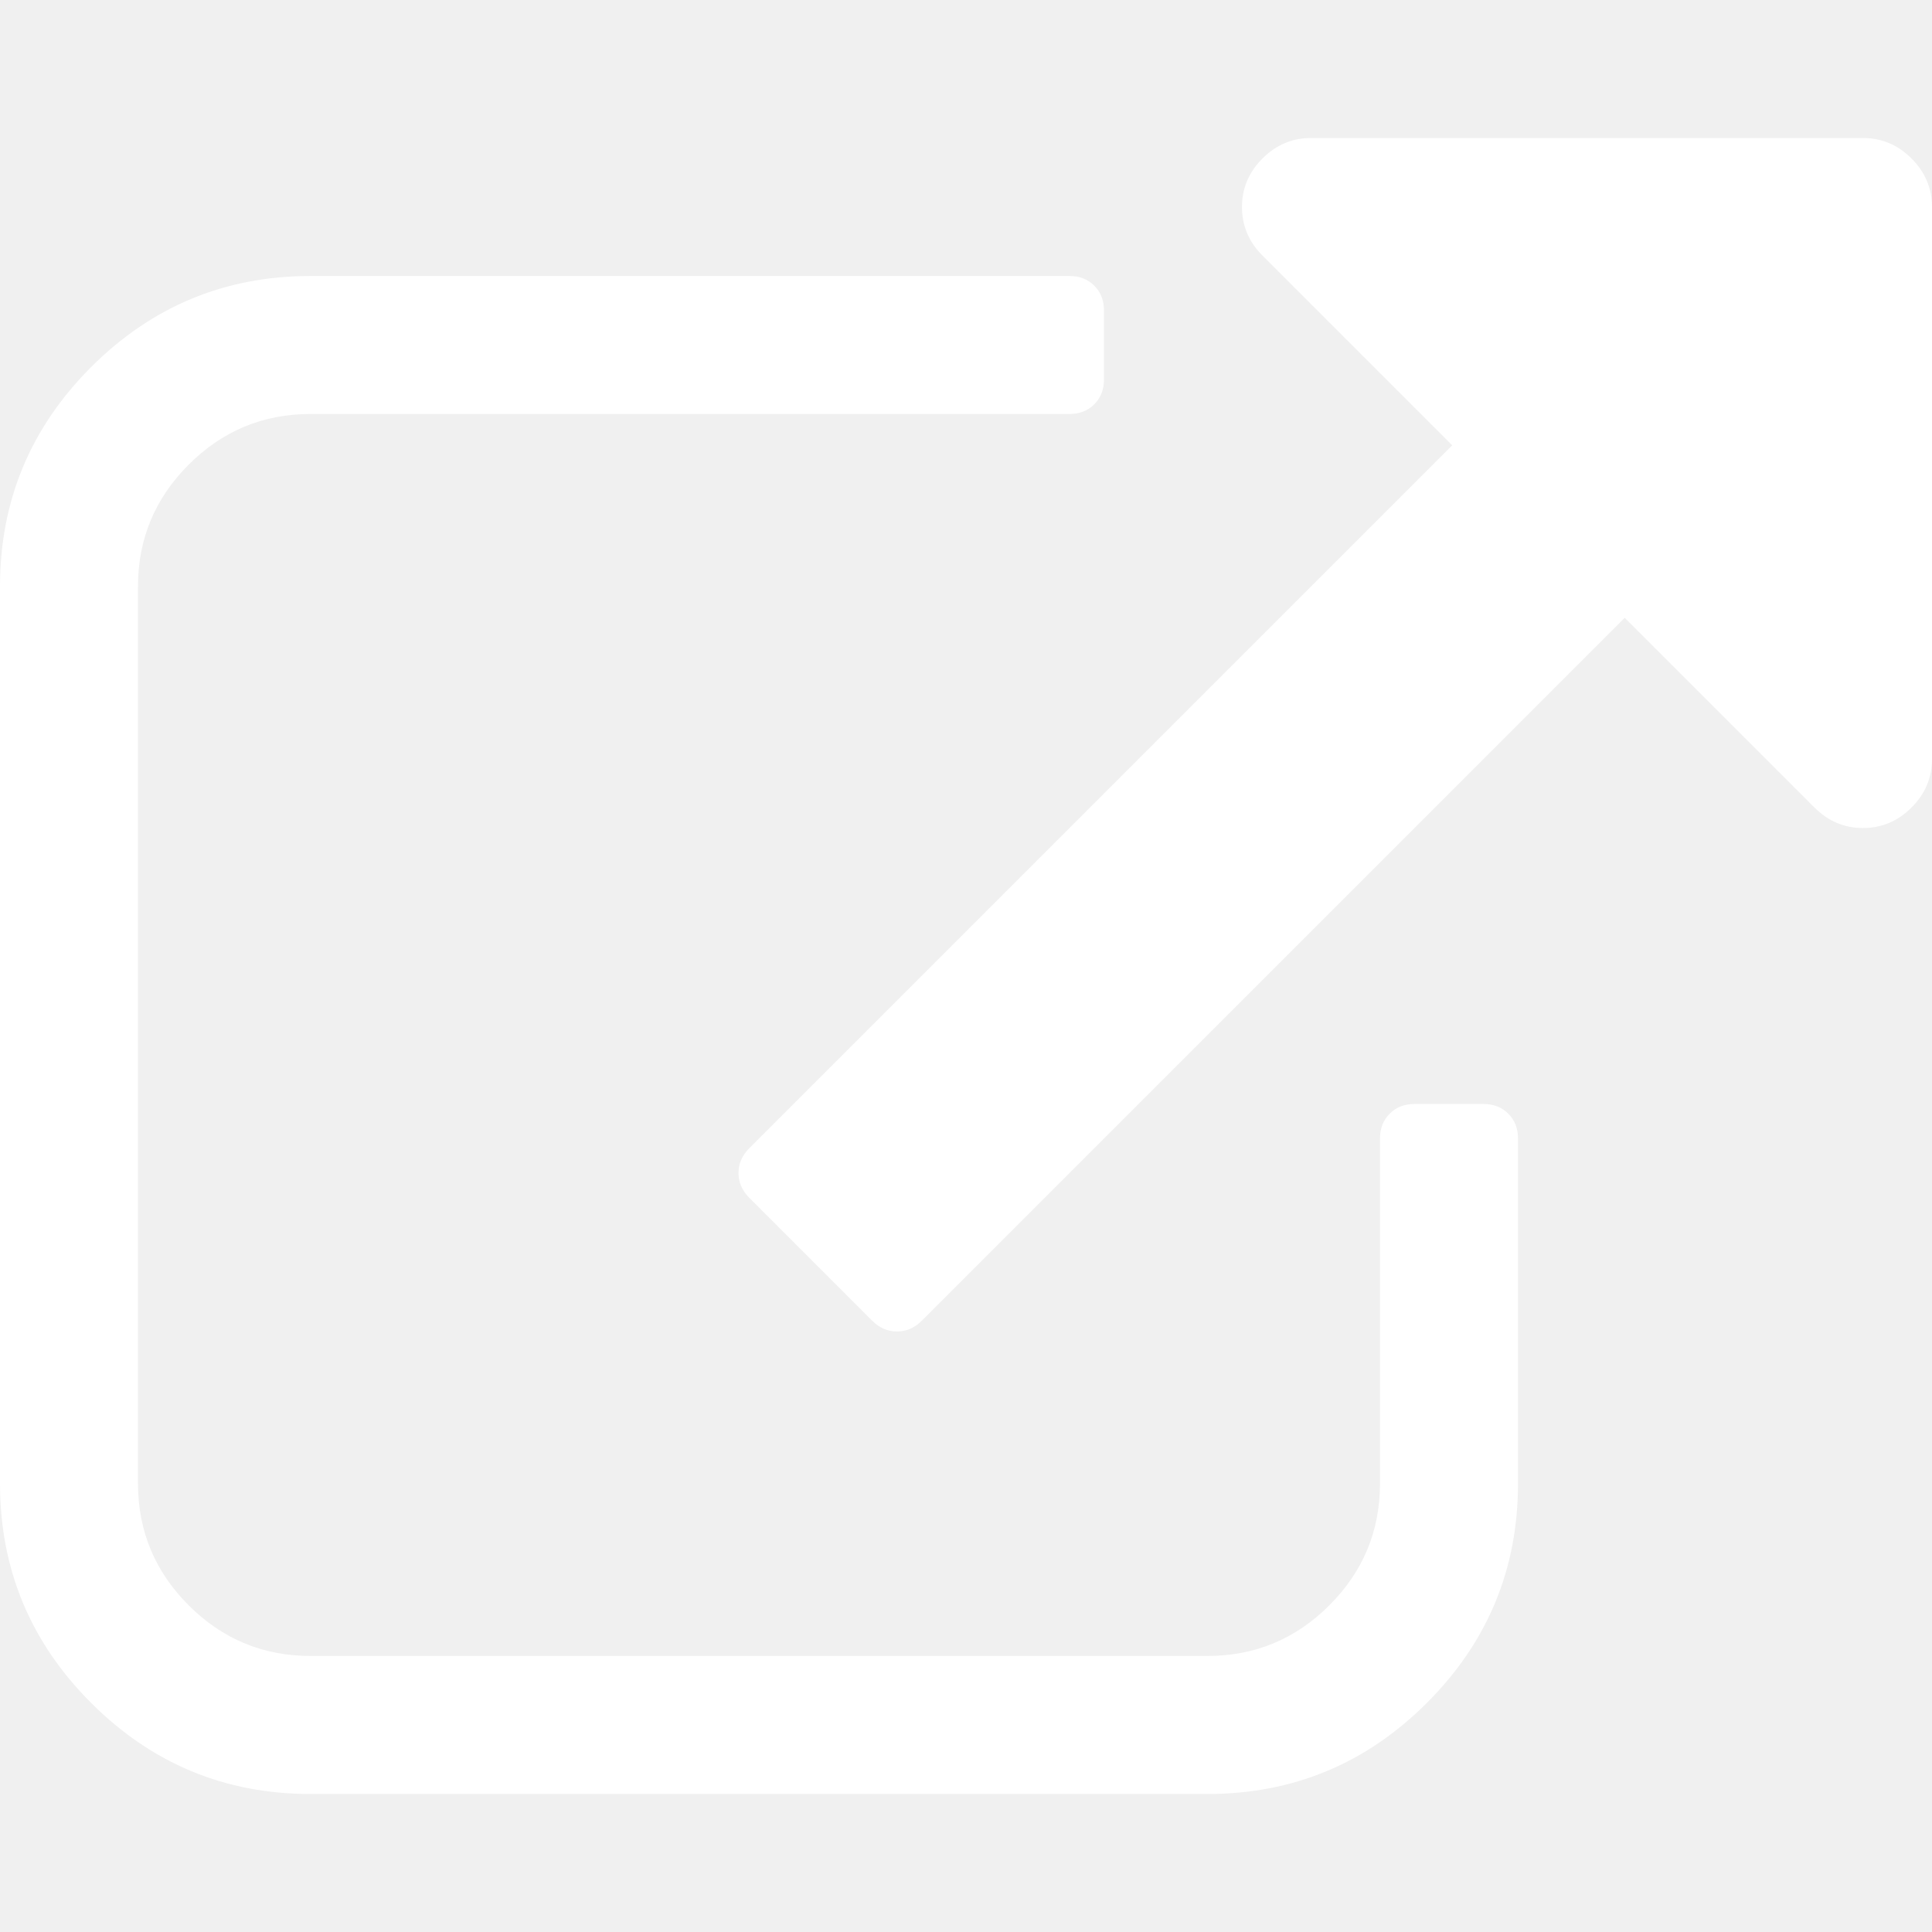
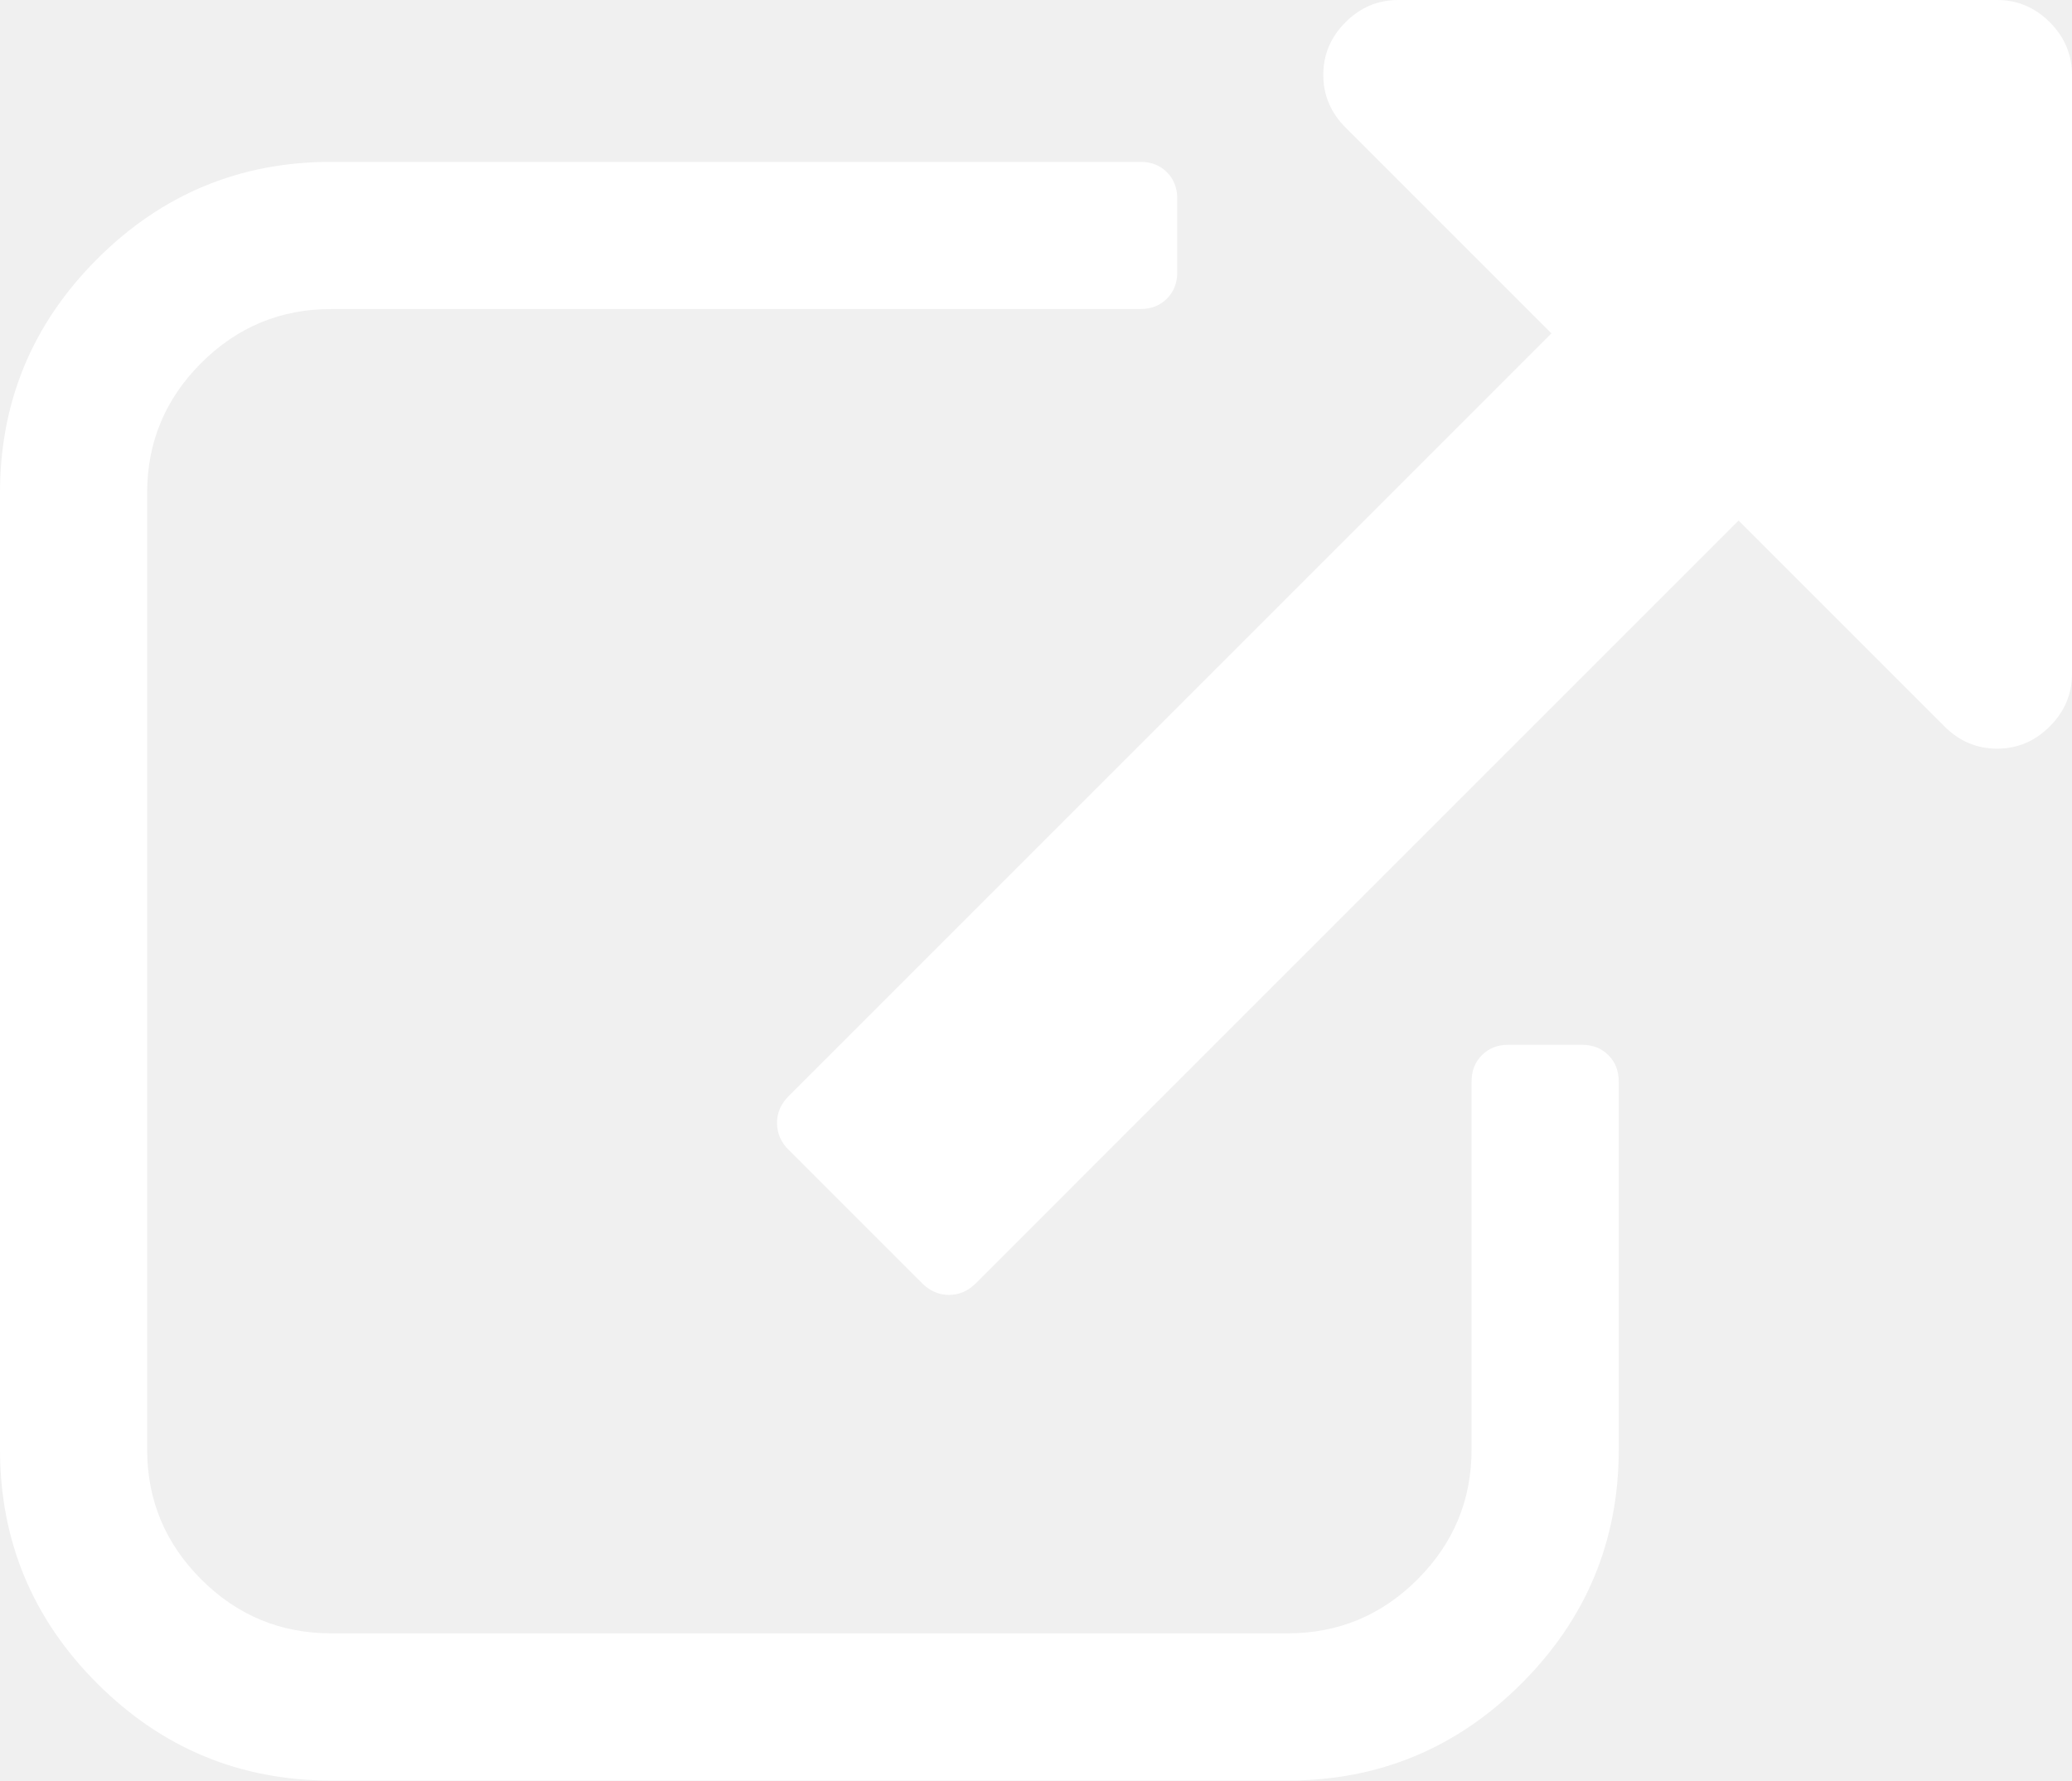
- <svg xmlns="http://www.w3.org/2000/svg" width="511.626" height="511.627" viewBox="0 0 511.626 511.627">
-   <g fill="#ffffff">
-     <path d="M392.857 292.354h-18.274c-2.67 0-4.86.855-6.563 2.573-1.718 1.708-2.573 3.897-2.573 6.563v91.36c0 12.564-4.47 23.316-13.415 32.263-8.945 8.945-19.7 13.414-32.264 13.414H82.224c-12.562 0-23.317-4.47-32.264-13.414-8.945-8.946-13.417-19.698-13.417-32.262V155.31c0-12.562 4.47-23.313 13.417-32.26 8.947-8.946 19.702-13.417 32.264-13.417h200.994c2.67 0 4.86-.86 6.57-2.57 1.71-1.713 2.566-3.9 2.566-6.567V82.22c0-2.66-.855-4.852-2.566-6.562-1.71-1.713-3.9-2.568-6.57-2.568H82.224c-22.648 0-42.016 8.042-58.102 24.125C8.042 113.297 0 132.665 0 155.313v237.542c0 22.647 8.042 42.018 24.123 58.095 16.086 16.084 35.454 24.13 58.102 24.13h237.543c22.647 0 42.017-8.046 58.1-24.13 16.086-16.077 24.128-35.447 24.128-58.095v-91.358c0-2.67-.856-4.86-2.574-6.57-1.713-1.718-3.903-2.573-6.565-2.573z" />
-     <path d="M506.2 41.97c-3.618-3.616-7.906-5.423-12.85-5.423H347.17c-4.947 0-9.232 1.807-12.846 5.424-3.617 3.616-5.428 7.9-5.428 12.848s1.81 9.233 5.428 12.85l50.247 50.248-186.146 186.15c-1.906 1.904-2.856 4.094-2.856 6.564 0 2.48.953 4.668 2.856 6.57l32.548 32.545c1.903 1.903 4.093 2.852 6.567 2.852s4.664-.948 6.566-2.852l186.148-186.148 50.25 50.248c3.615 3.617 7.9 5.426 12.848 5.426s9.233-1.808 12.85-5.425c3.618-3.616 5.425-7.898 5.425-12.847V54.818c0-4.952-1.814-9.232-5.428-12.847z" />
-   </g>
+ <svg xmlns="http://www.w3.org/2000/svg" width="64" height="55" viewBox="0 0 64 55">
+   <path fill="#FFF" fill-rule="evenodd" d="M35.226 5c.333 0 .605.106.818.32.212.212.319.485.319.816v2.273c0 .332-.107.604-.32.817-.212.212-.484.32-.817.32H10.227c-1.562 0-2.9.555-4.013 1.668s-1.669 2.45-1.669 4.013v29.545c0 1.563.556 2.9 1.669 4.013s2.45 1.668 4.013 1.668h29.546c1.562 0 2.9-.555 4.013-1.668 1.112-1.113 1.668-2.45 1.668-4.013V33.41c0-.332.106-.604.32-.817.212-.213.484-.32.816-.32h2.273c.331 0 .604.107.817.32.214.213.32.485.32.818v11.363C50 47.591 49 50 46.999 52c-2 2-4.41 3.001-7.226 3.001H10.227C7.41 55 5.001 54 3 51.999c-2-2-3-4.41-3-7.226V15.227c0-2.817 1-5.226 3-7.226C5.001 6 7.41 5 10.227 5zm26.46-5c.627 0 1.17.229 1.627.686.457.458.687 1 .687 1.626v18.501c0 .626-.229 1.168-.687 1.626-.457.458-1 .687-1.626.687-.626 0-1.168-.23-1.626-.687l-6.36-6.36-23.558 23.56c-.24.24-.518.36-.831.36-.313 0-.59-.12-.831-.36l-4.12-4.12a1.142 1.142 0 0 1-.361-.831c0-.313.12-.59.361-.83l23.559-23.56-6.36-6.36c-.457-.457-.686-1-.686-1.626 0-.626.229-1.168.687-1.626.457-.457 1-.686 1.625-.686z" />
</svg>
